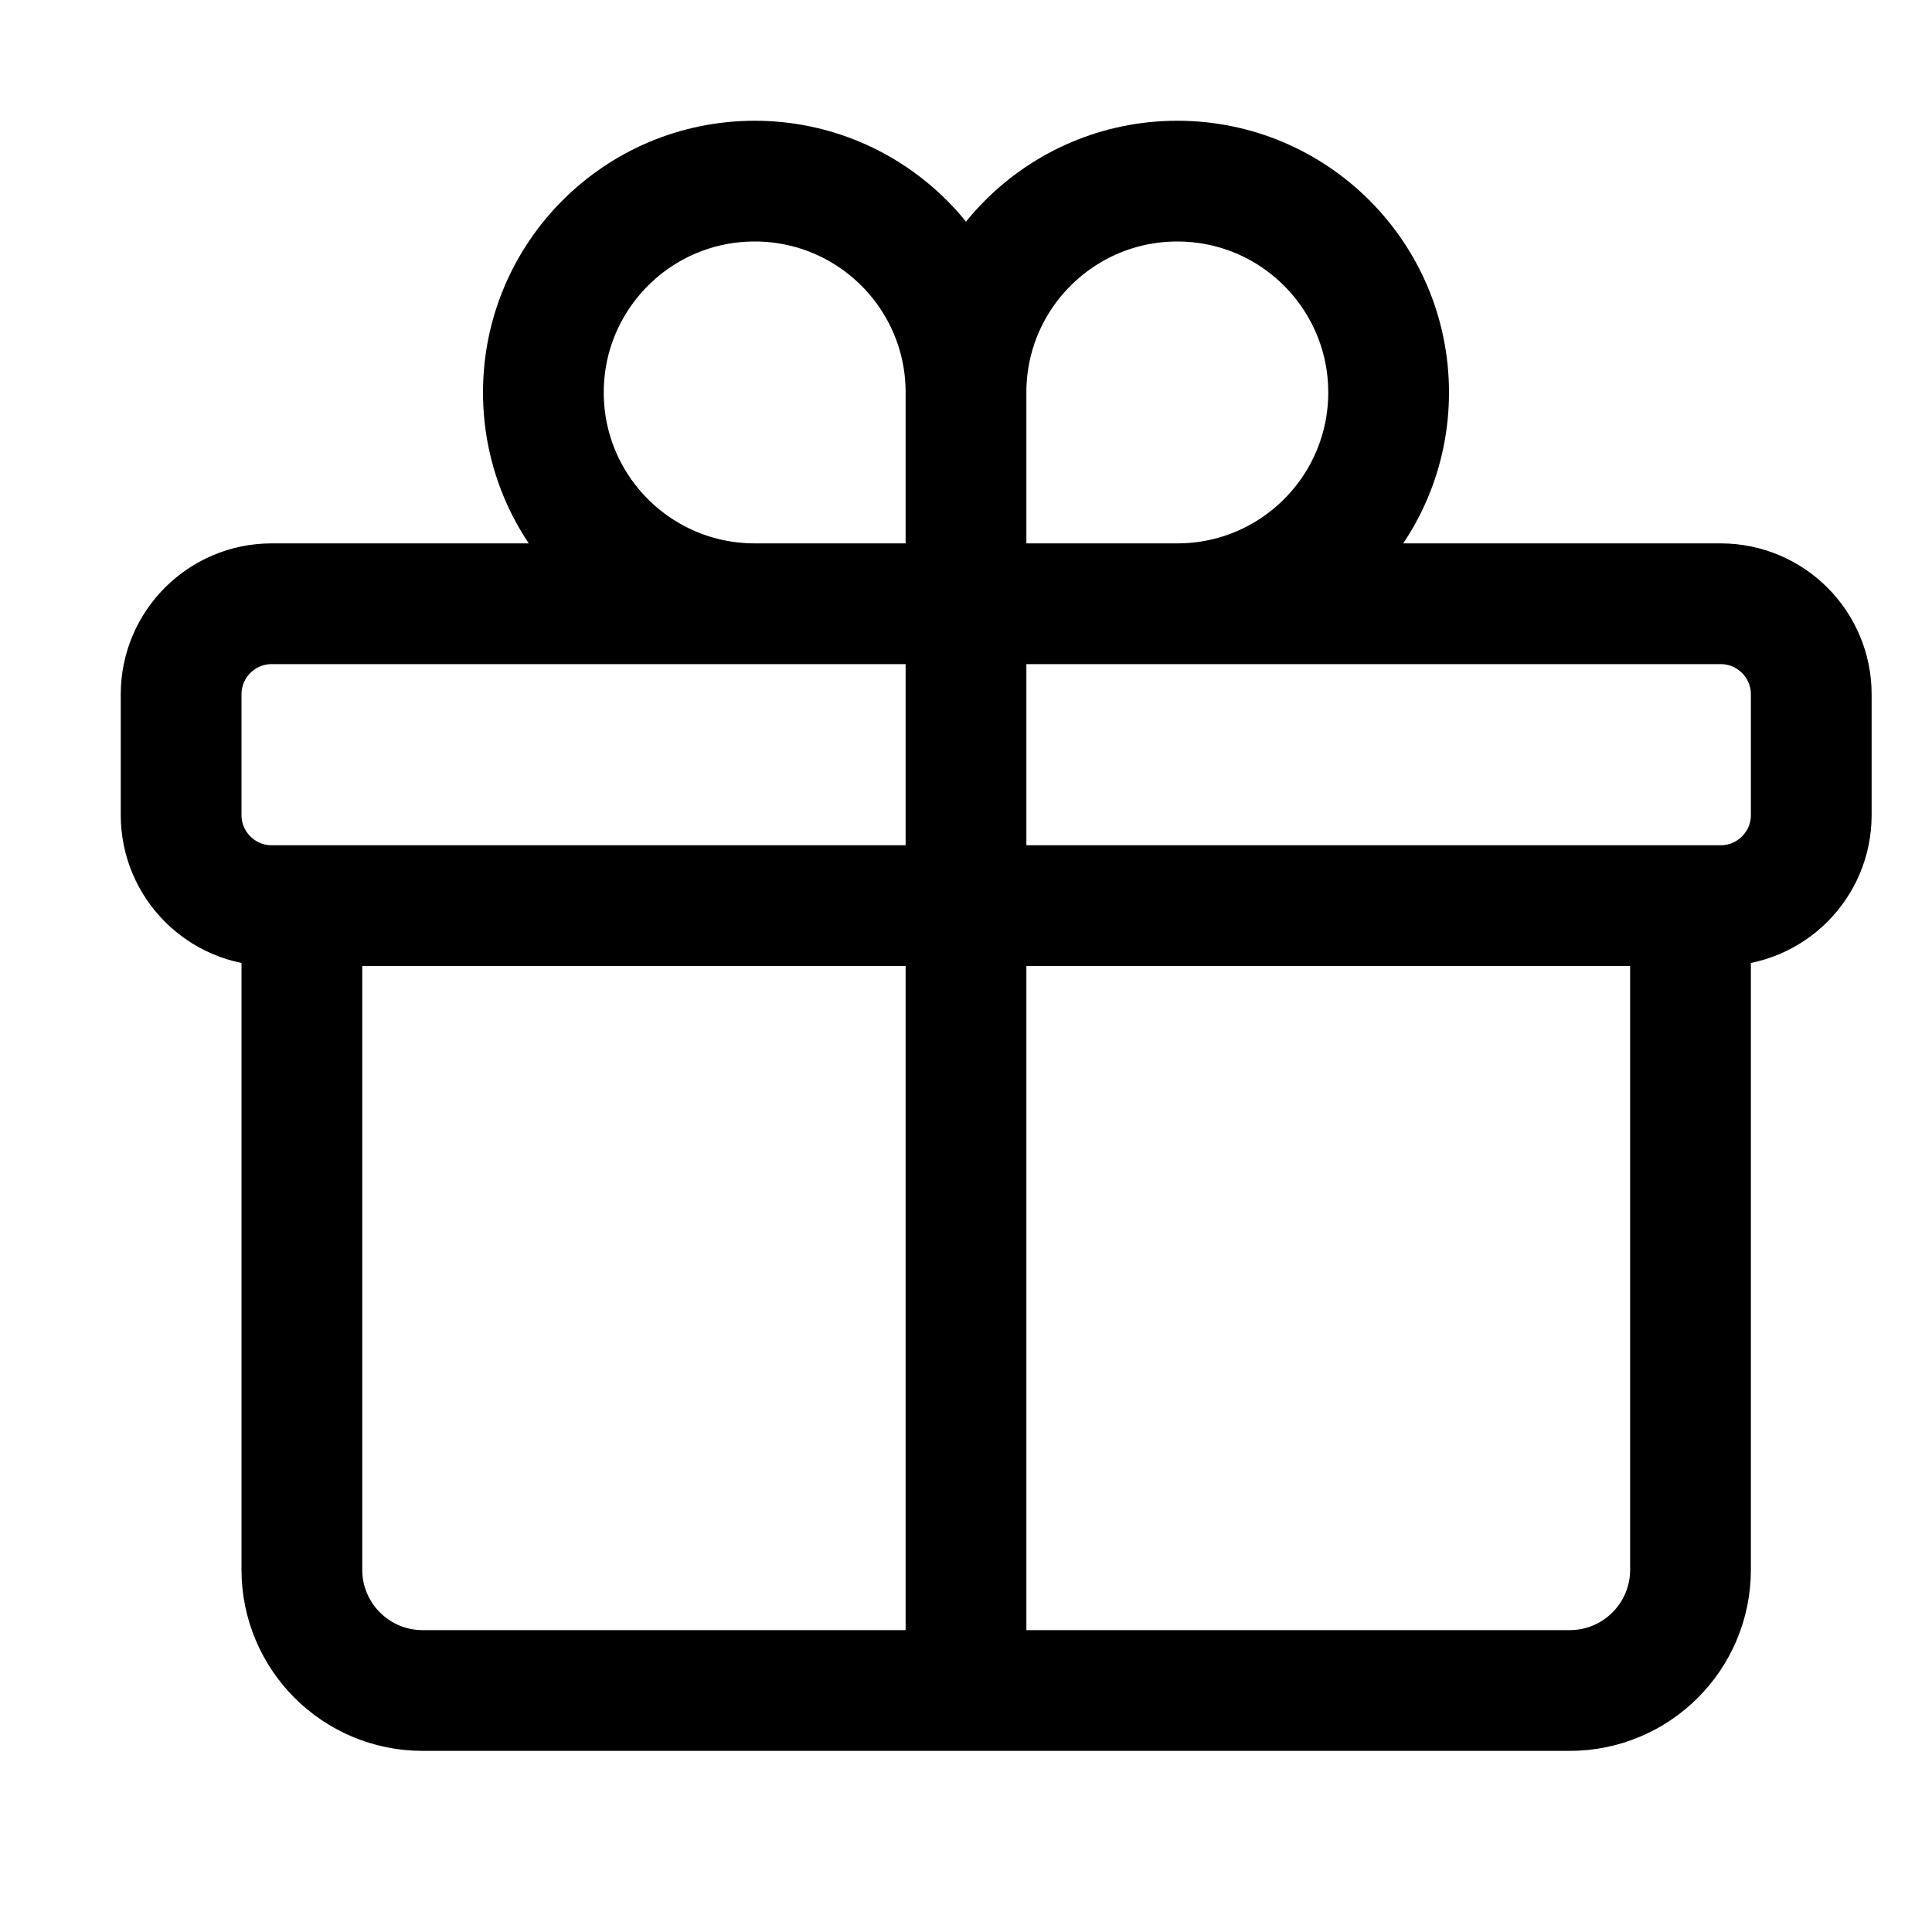
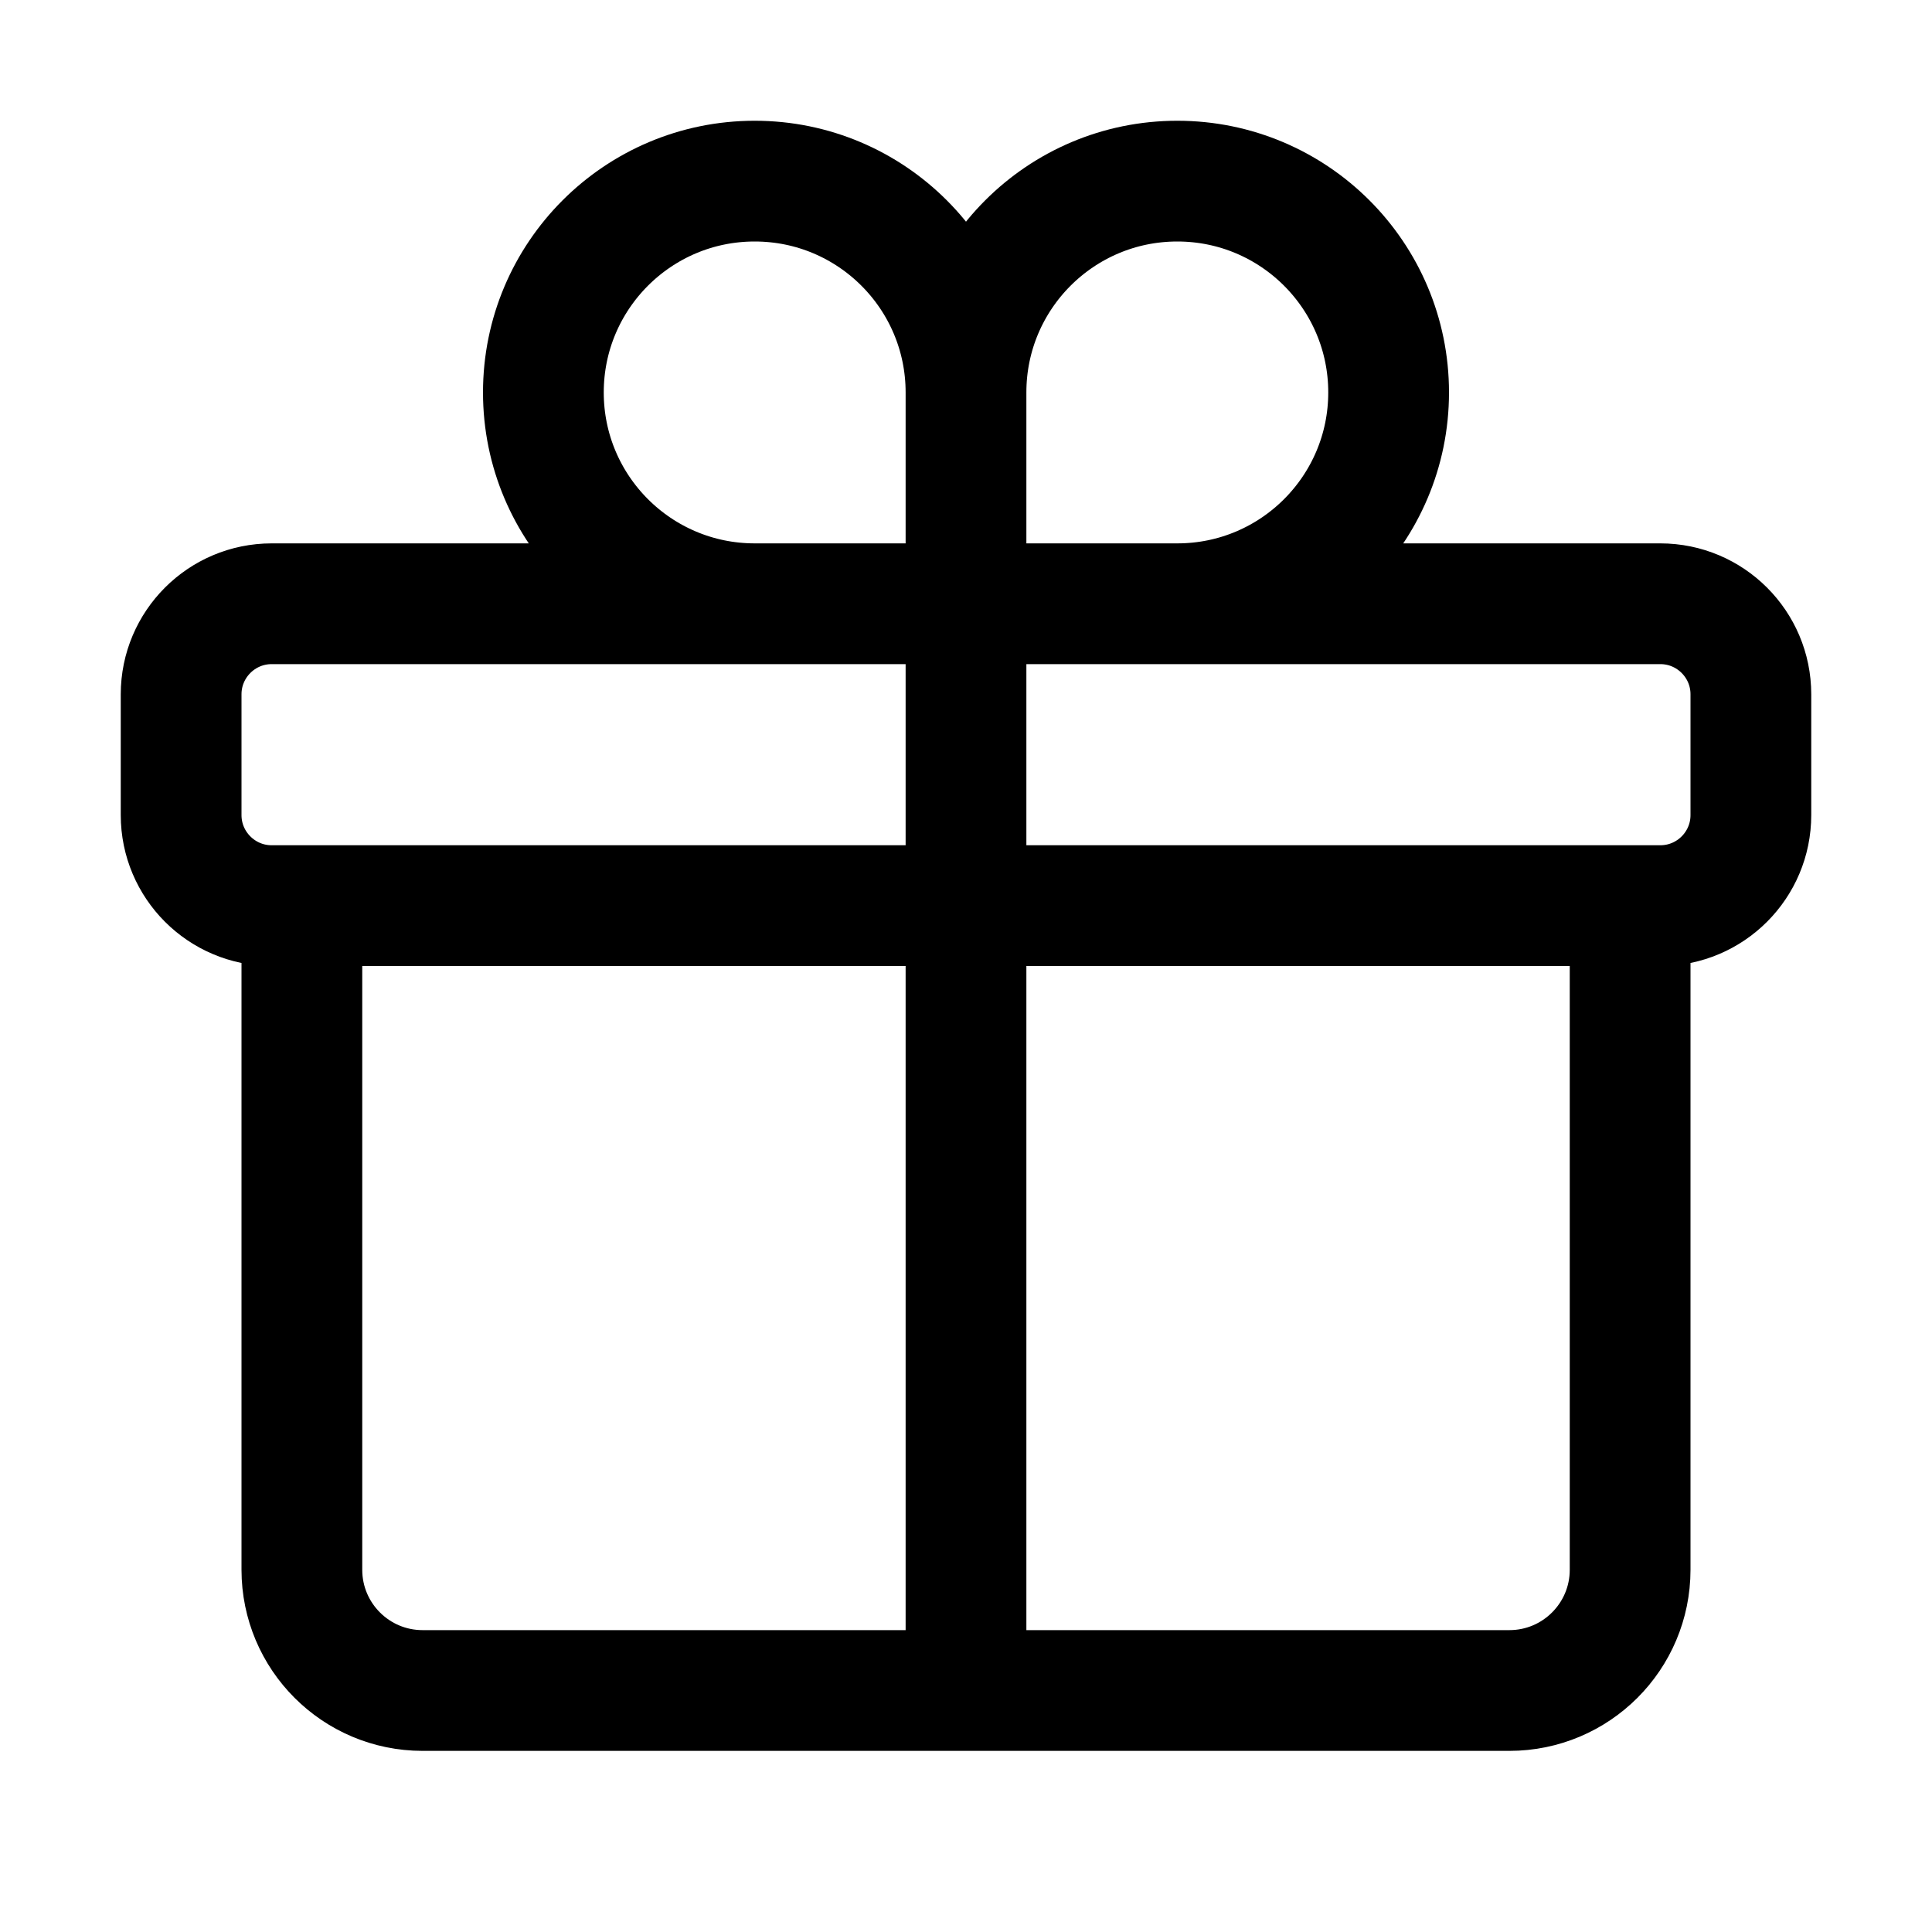
<svg xmlns="http://www.w3.org/2000/svg" fill="none" viewBox="0 0 24 24" stroke-width="1.5" stroke="currentColor" aria-hidden="true" data-slot="icon">
-   <path stroke-linecap="round" stroke-linejoin="round" d="M21 11.25v8.25a1.5 1.5 0 0 1-1.5 1.5H5.25a1.5 1.5 0 0 1-1.5-1.5v-8.25M12 4.875A2.625 2.625 0 1 0 9.375 7.5H12m0-2.625V7.5m0-2.625A2.625 2.625 0 1 1 14.625 7.5H12m0 0V21m-8.625-9.75h18c.621 0 1.125-.504 1.125-1.125v-1.5c0-.621-.504-1.125-1.125-1.125h-18c-.621 0-1.125.504-1.125 1.125v1.5c0 .621.504 1.125 1.125 1.125Z" />
+   <path stroke-linecap="round" stroke-linejoin="round" d="M20.25 11.25v8.25a1.5 1.5 0 0 1-1.5 1.5H5.25a1.5 1.5 0 0 1-1.5-1.5v-8.25M12 4.875A2.625 2.625 0 1 0 9.375 7.5H12m0-2.625V7.5m0-2.625A2.625 2.625 0 1 1 14.625 7.5H12m0 0V21m-8.625-9.75h17.25c.621 0 1.125-.504 1.125-1.125v-1.5c0-.621-.504-1.125-1.125-1.125H3.375c-.621 0-1.125.504-1.125 1.125v1.5c0 .621.504 1.125 1.125 1.125Z" />
</svg>
